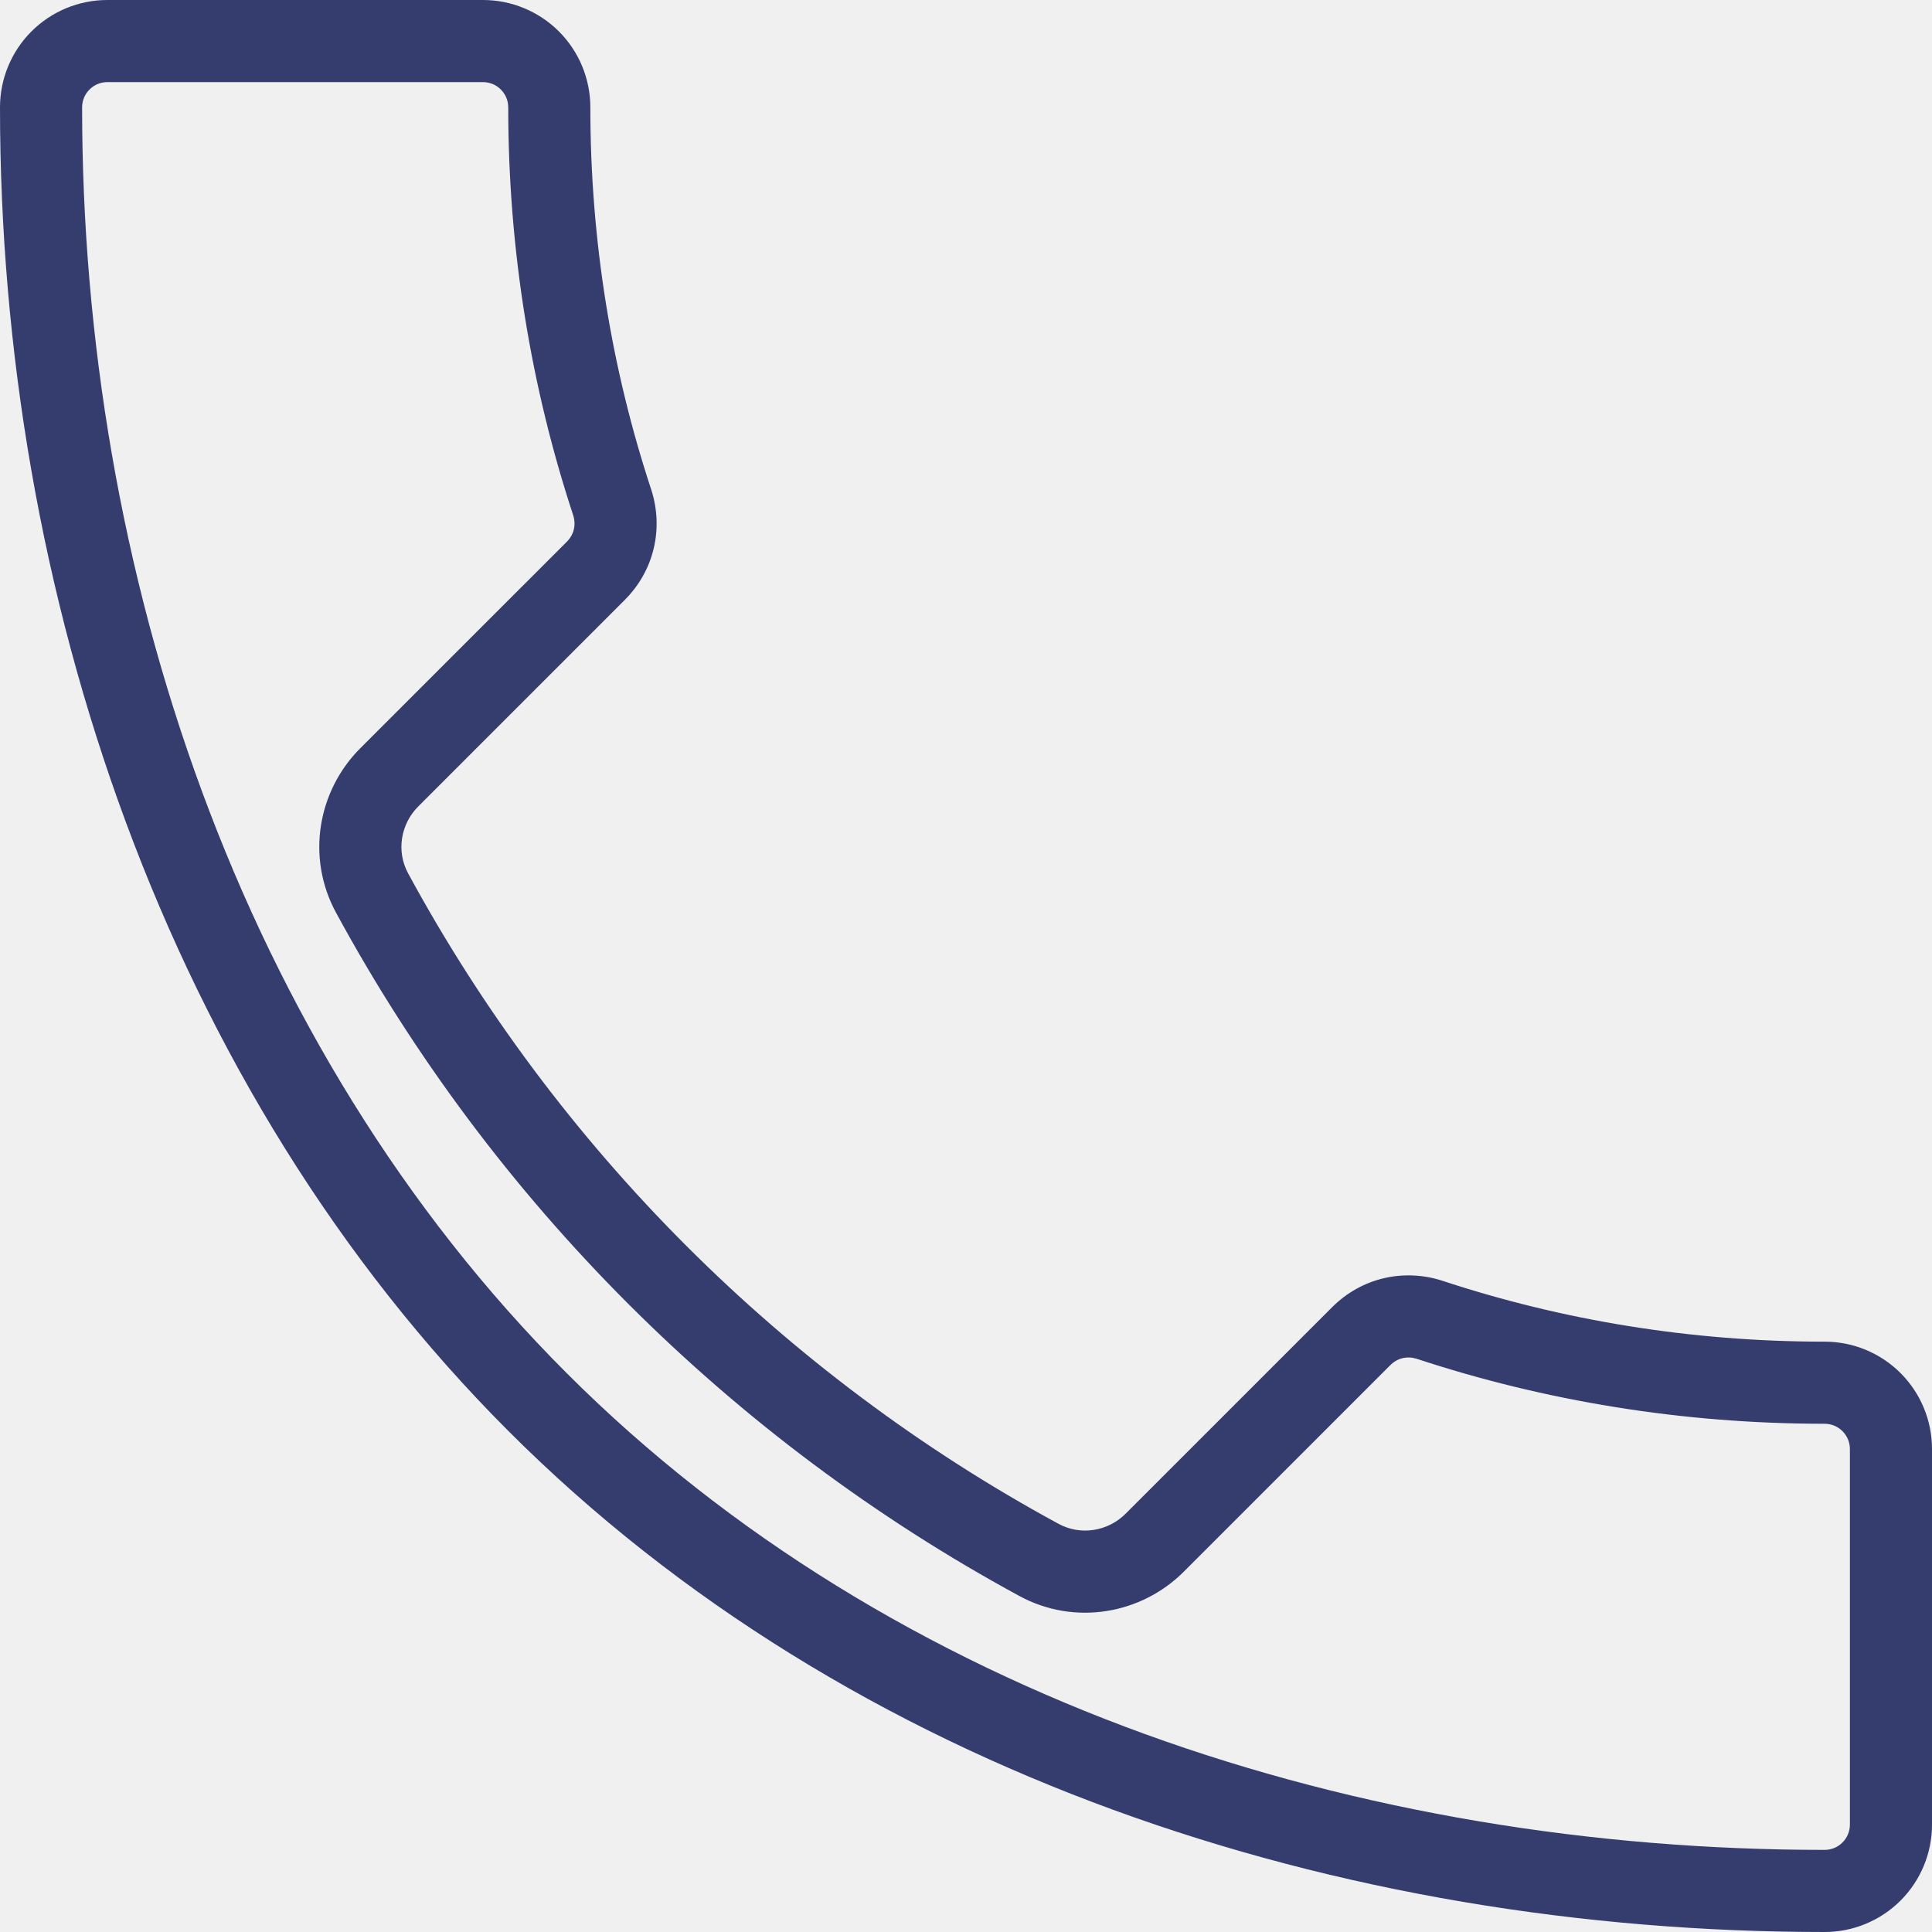
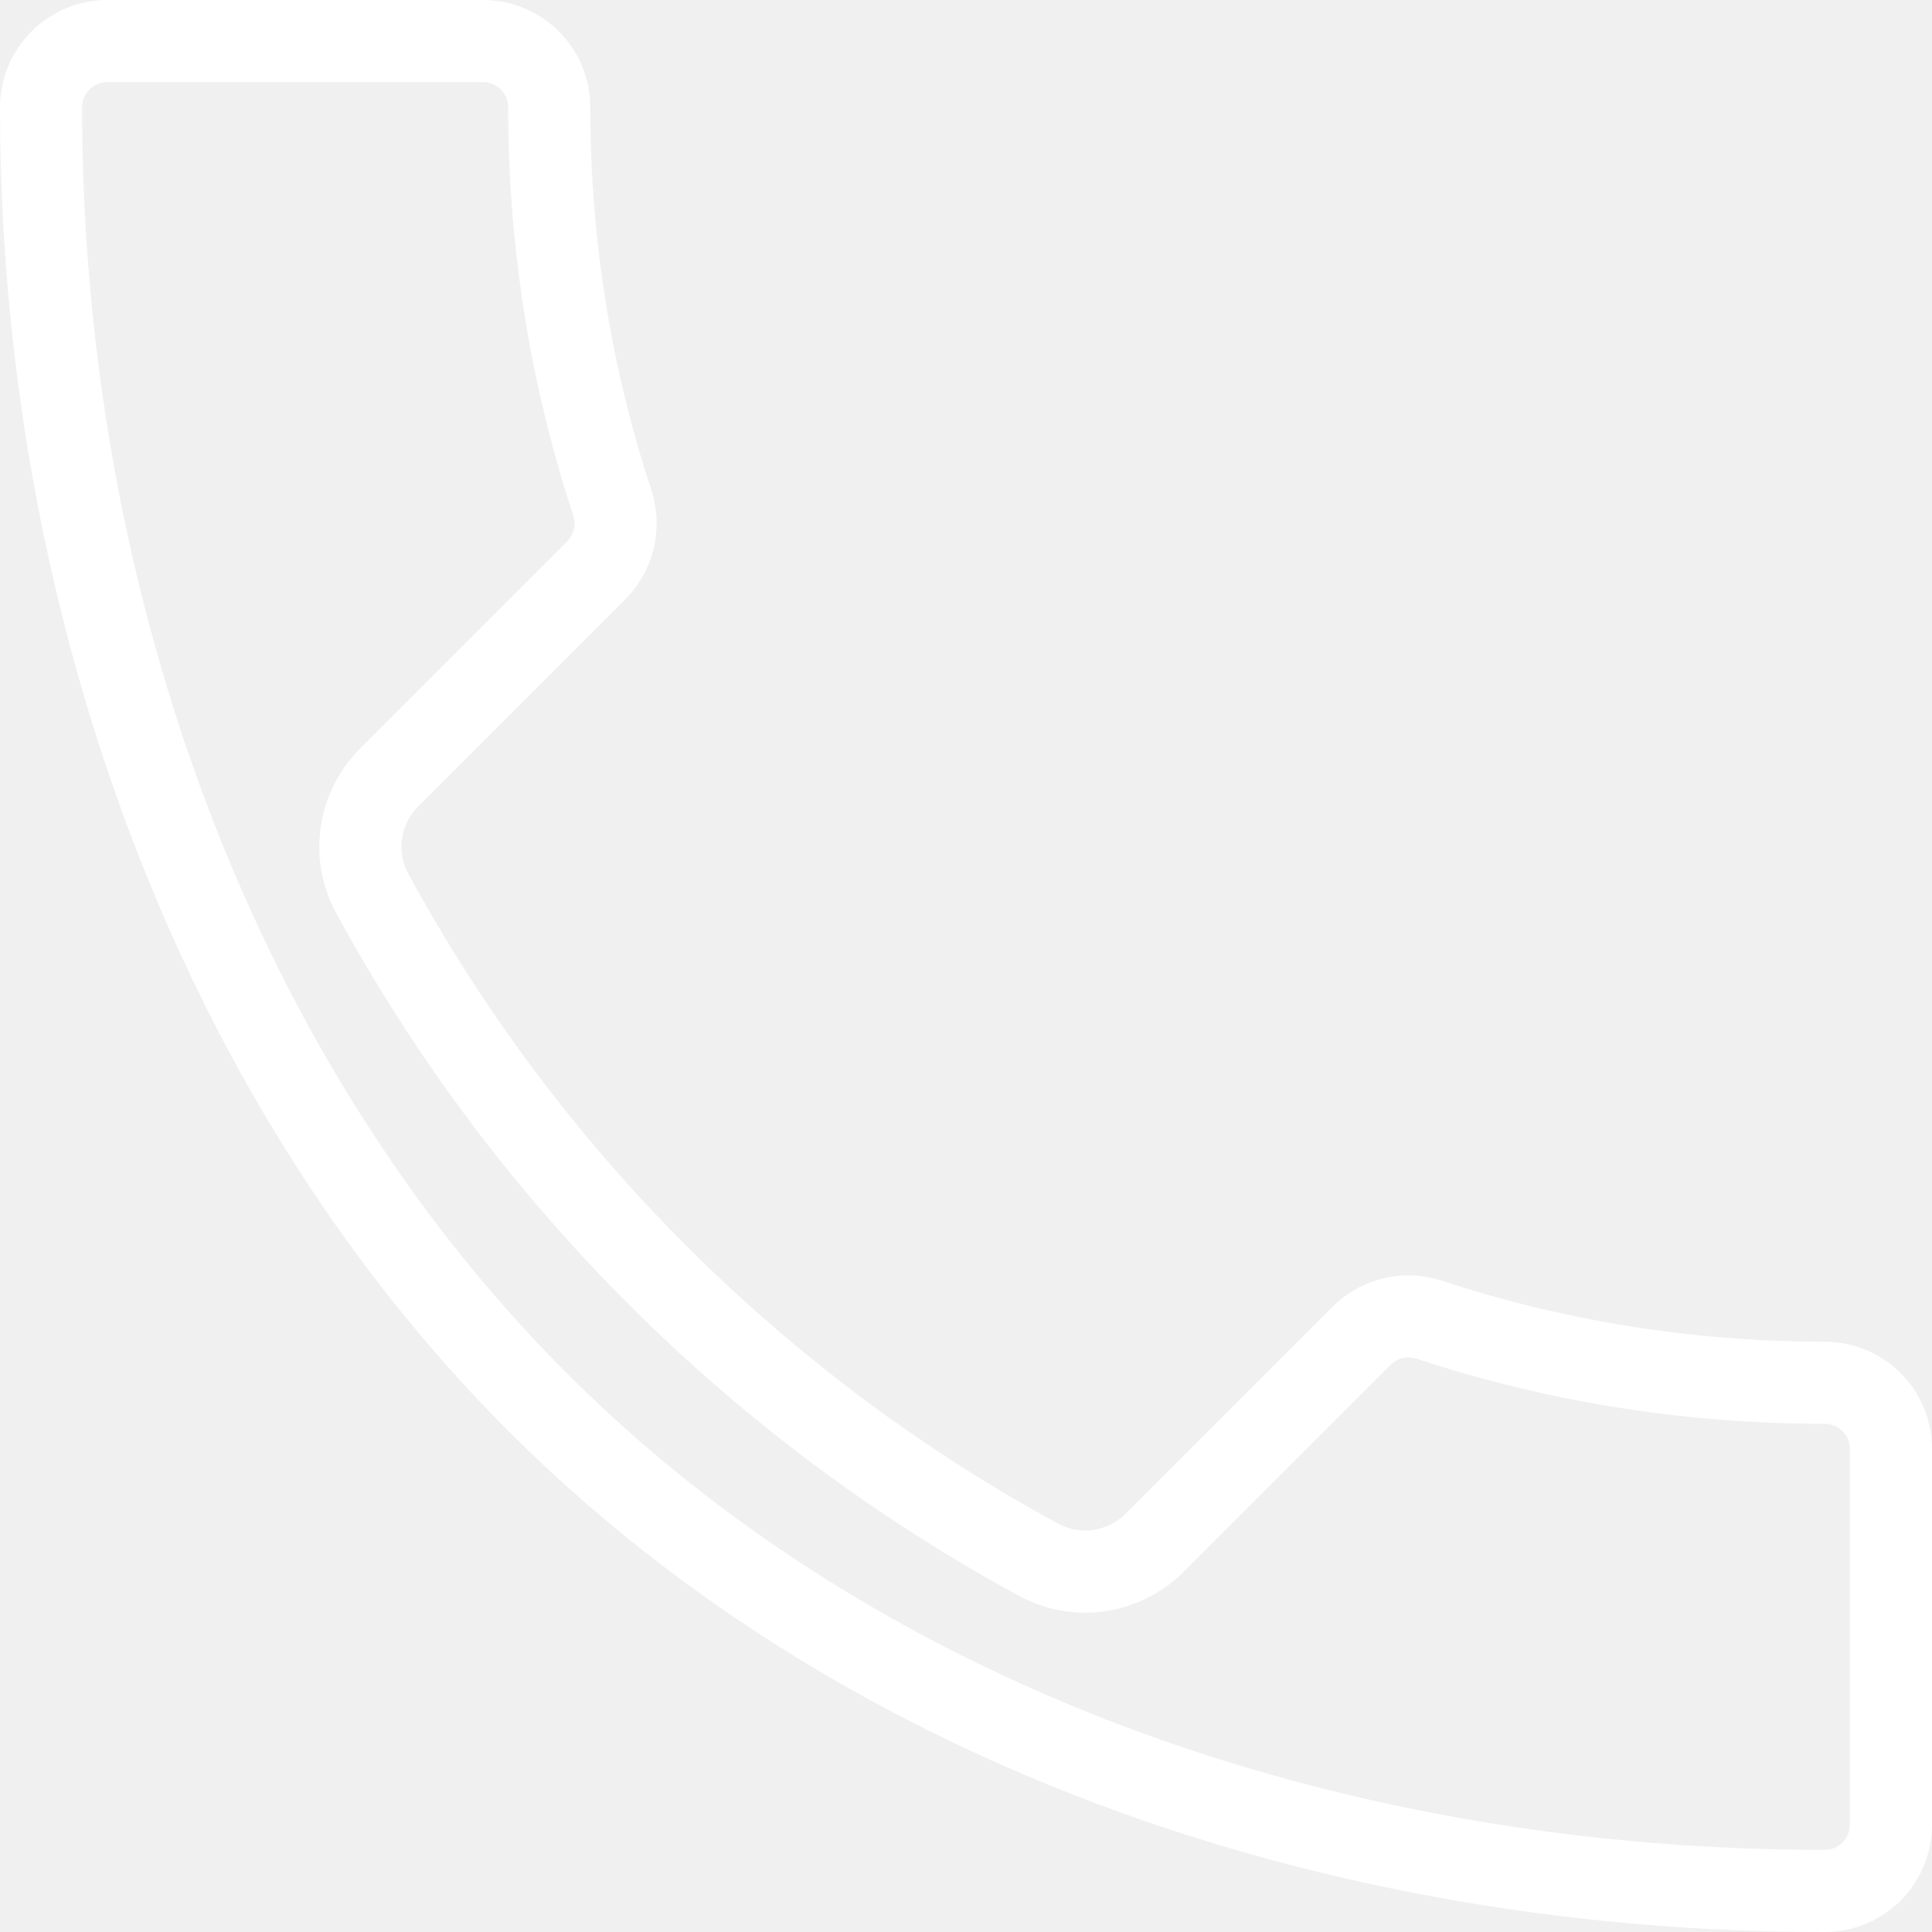
- <svg xmlns="http://www.w3.org/2000/svg" width="48" height="48" viewBox="0 0 48 48" fill="none">
+ <svg xmlns="http://www.w3.org/2000/svg" width="24" height="24" viewBox="0 0 24 24" fill="none">
  <g clip-path="url(#clip0_209_1774)">
-     <path fill-rule="evenodd" clip-rule="evenodd" d="M25.328 39.653C18.161 35.766 12.234 29.839 8.347 22.672C7.604 21.302 7.893 19.649 8.95 18.591L14.078 13.464C14.261 13.281 14.315 13.045 14.243 12.808C13.193 9.621 12.627 6.212 12.627 2.667C12.627 2.5 12.561 2.341 12.443 2.224C12.326 2.106 12.166 2.04 12 2.04H2.667C2.5 2.04 2.341 2.106 2.224 2.224C2.106 2.341 2.04 2.5 2.04 2.667C2.04 14.149 5.958 25.995 14.078 34.114C22.197 42.233 33.851 45.96 45.333 45.96C45.499 45.96 45.659 45.894 45.776 45.776C45.894 45.659 45.96 45.499 45.96 45.333V36C45.96 35.834 45.894 35.674 45.776 35.557C45.659 35.439 45.499 35.373 45.333 35.373C41.788 35.373 38.379 34.807 35.192 33.757C34.955 33.685 34.719 33.739 34.536 33.922L29.409 39.05C28.351 40.107 26.698 40.396 25.328 39.653ZM35.813 31.813C34.88 31.52 33.84 31.733 33.093 32.48L27.966 37.607C27.525 38.048 26.849 38.157 26.301 37.86C19.48 34.161 13.839 28.52 10.14 21.699C9.842 21.151 9.952 20.475 10.393 20.034L15.52 14.907C16.267 14.16 16.48 13.12 16.187 12.187C15.2 9.2 14.667 6 14.667 2.667C14.667 1.959 14.386 1.281 13.886 0.781C13.386 0.281 12.707 0 12 0H2.667C1.959 0 1.281 0.281 0.781 0.781C0.281 1.281 0 1.959 0 2.667C0 14.69 4.133 27.055 12.635 35.557C21.137 44.059 33.31 48 45.333 48C46.041 48 46.719 47.719 47.219 47.219C47.719 46.719 48 46.041 48 45.333V36C48 35.293 47.719 34.614 47.219 34.114C46.719 33.614 46.041 33.333 45.333 33.333C42 33.333 38.8 32.8 35.813 31.813Z" fill="#343D6D" />
+     <path fill-rule="evenodd" clip-rule="evenodd" d="M12.664 19.827C9.08 17.883 6.117 14.92 4.173 11.336C3.802 10.651 3.947 9.824 4.475 9.296L7.039 6.732C7.13 6.64 7.157 6.523 7.122 6.404C6.596 4.811 6.313 3.106 6.313 1.333C6.313 1.25 6.28 1.171 6.222 1.112C6.163 1.053 6.083 1.02 6 1.02H1.333C1.25 1.02 1.171 1.053 1.112 1.112C1.053 1.171 1.02 1.25 1.02 1.333C1.02 7.074 2.979 12.998 7.039 17.057C11.098 21.117 16.926 22.98 22.667 22.98C22.75 22.98 22.829 22.947 22.888 22.888C22.947 22.829 22.98 22.75 22.98 22.667V18C22.98 17.917 22.947 17.837 22.888 17.778C22.829 17.72 22.75 17.687 22.667 17.687C20.894 17.687 19.189 17.404 17.596 16.878C17.477 16.843 17.36 16.87 17.268 16.961L14.704 19.525C14.176 20.053 13.349 20.198 12.664 19.827ZM17.907 15.907C17.44 15.76 16.92 15.867 16.547 16.24L13.983 18.804C13.763 19.024 13.425 19.079 13.15 18.93C9.74 17.08 6.92 14.26 5.07 10.85C4.921 10.575 4.976 10.237 5.196 10.017L7.76 7.453C8.133 7.08 8.24 6.56 8.093 6.093C7.6 4.6 7.333 3 7.333 1.333C7.333 0.98 7.193 0.641 6.943 0.391C6.693 0.14 6.354 0 6 0H1.333C0.98 0 0.641 0.14 0.391 0.391C0.14 0.641 0 0.98 0 1.333C0 7.345 2.067 13.528 6.317 17.778C10.568 22.029 16.655 24 22.667 24C23.02 24 23.359 23.86 23.61 23.61C23.86 23.359 24 23.02 24 22.667V18C24 17.646 23.86 17.307 23.61 17.057C23.359 16.807 23.02 16.667 22.667 16.667C21 16.667 19.4 16.4 17.907 15.907Z" fill="white" />
  </g>
  <defs>
    <clipPath id="clip0_209_1774">
-       <rect width="48" height="48" fill="white" />
+       <rect width="24" height="24" fill="white" />
    </clipPath>
  </defs>
</svg>
